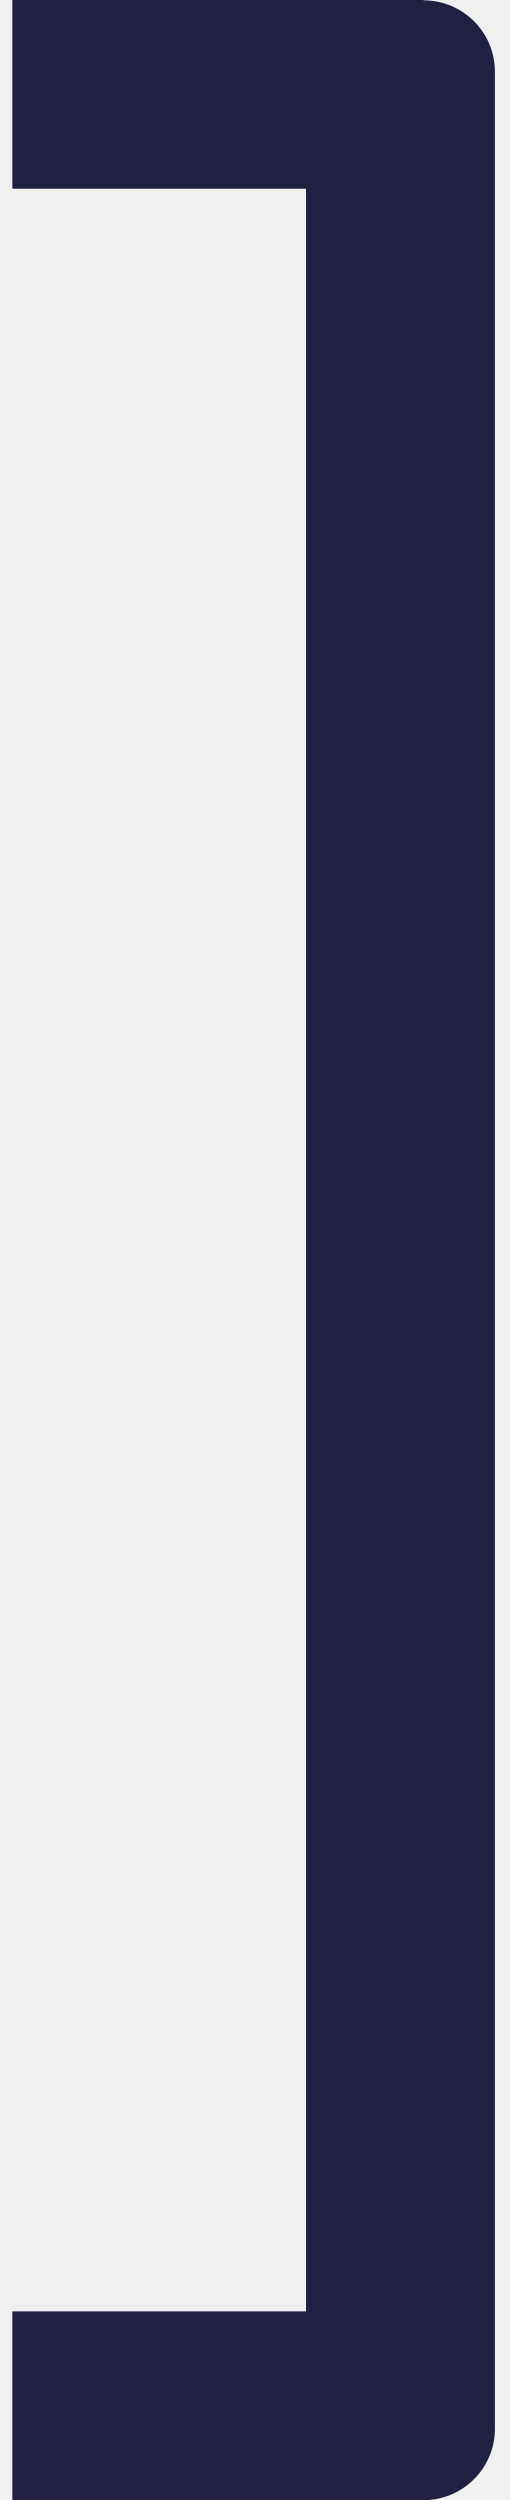
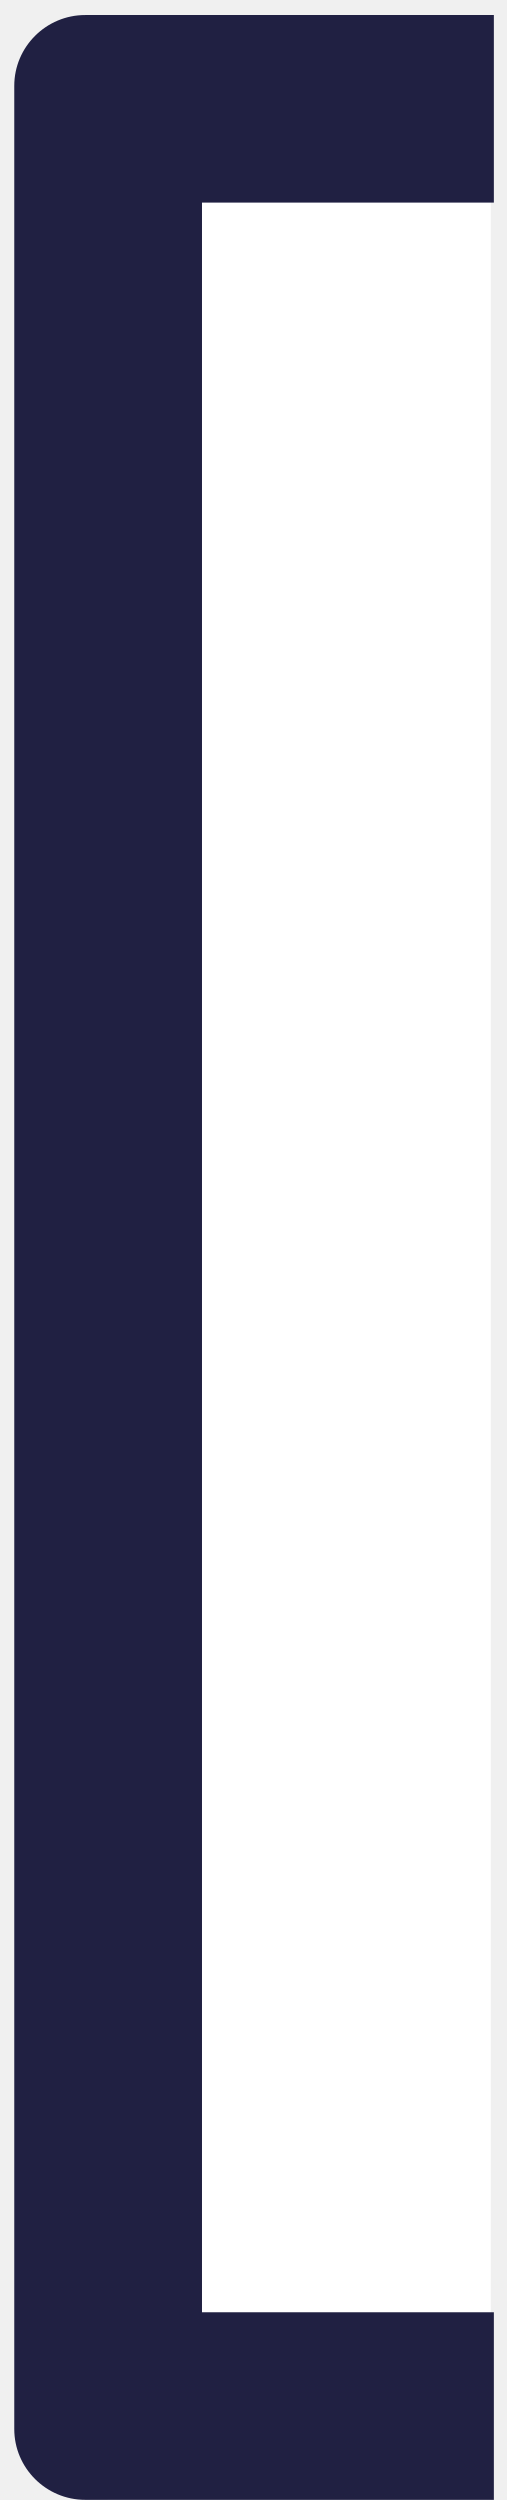
- <svg xmlns="http://www.w3.org/2000/svg" width="33" height="162" viewBox="0 0 33 162" fill="none">
-   <path d="M27.44 0H0.8V12.23H19.83V149.78H0.8V162.01H27.44C29.99 162.01 32.07 159.94 32.07 157.39V4.64C32.07 2.09 29.99 0.02 27.44 0.02V0Z" fill="#202042" />
+ <svg xmlns="http://www.w3.org/2000/svg" width="33" height="163" viewBox="0 0 33 163" fill="none">
+   <rect x="7" y="1" width="25" height="162" fill="white" />
+   <path d="M0.93 5.62V158.37C0.93 160.92 3.01 162.99 5.56 162.99H32.2V150.76H13.17V13.21H32.2V0.98H5.56C3.01 0.98 0.93 3.05 0.93 5.6V5.62Z" fill="#202042" />
</svg>
